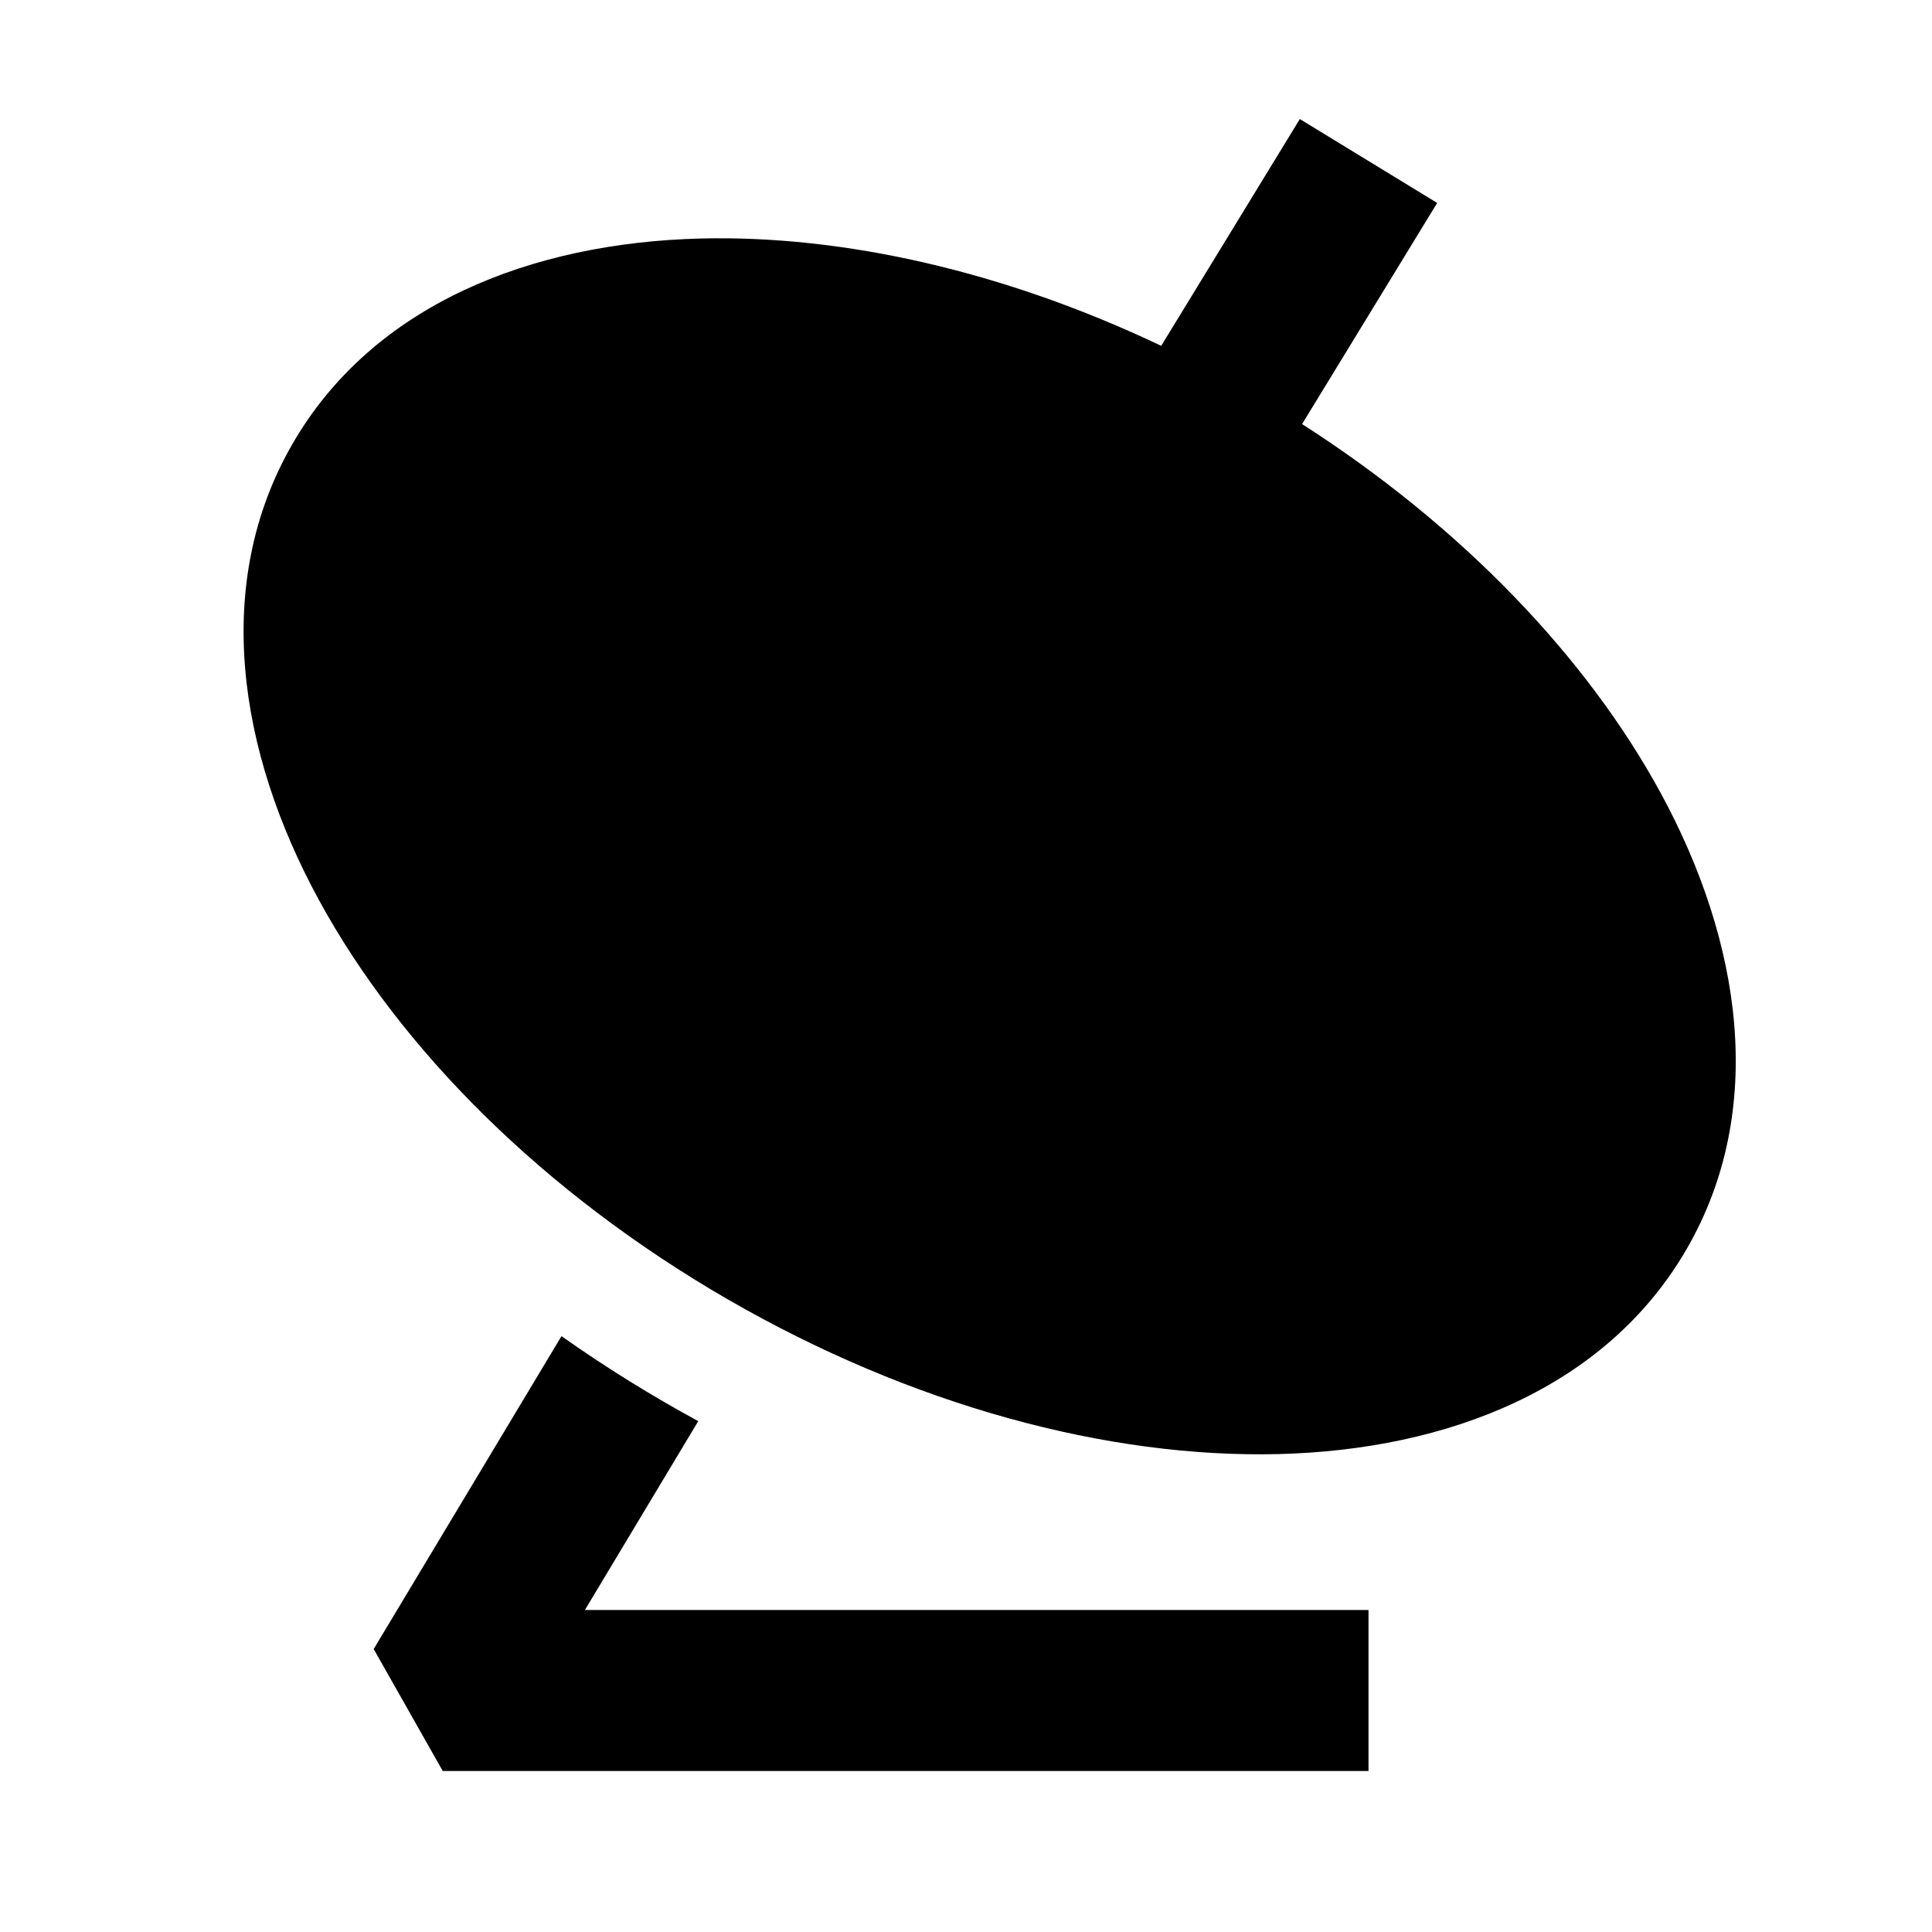
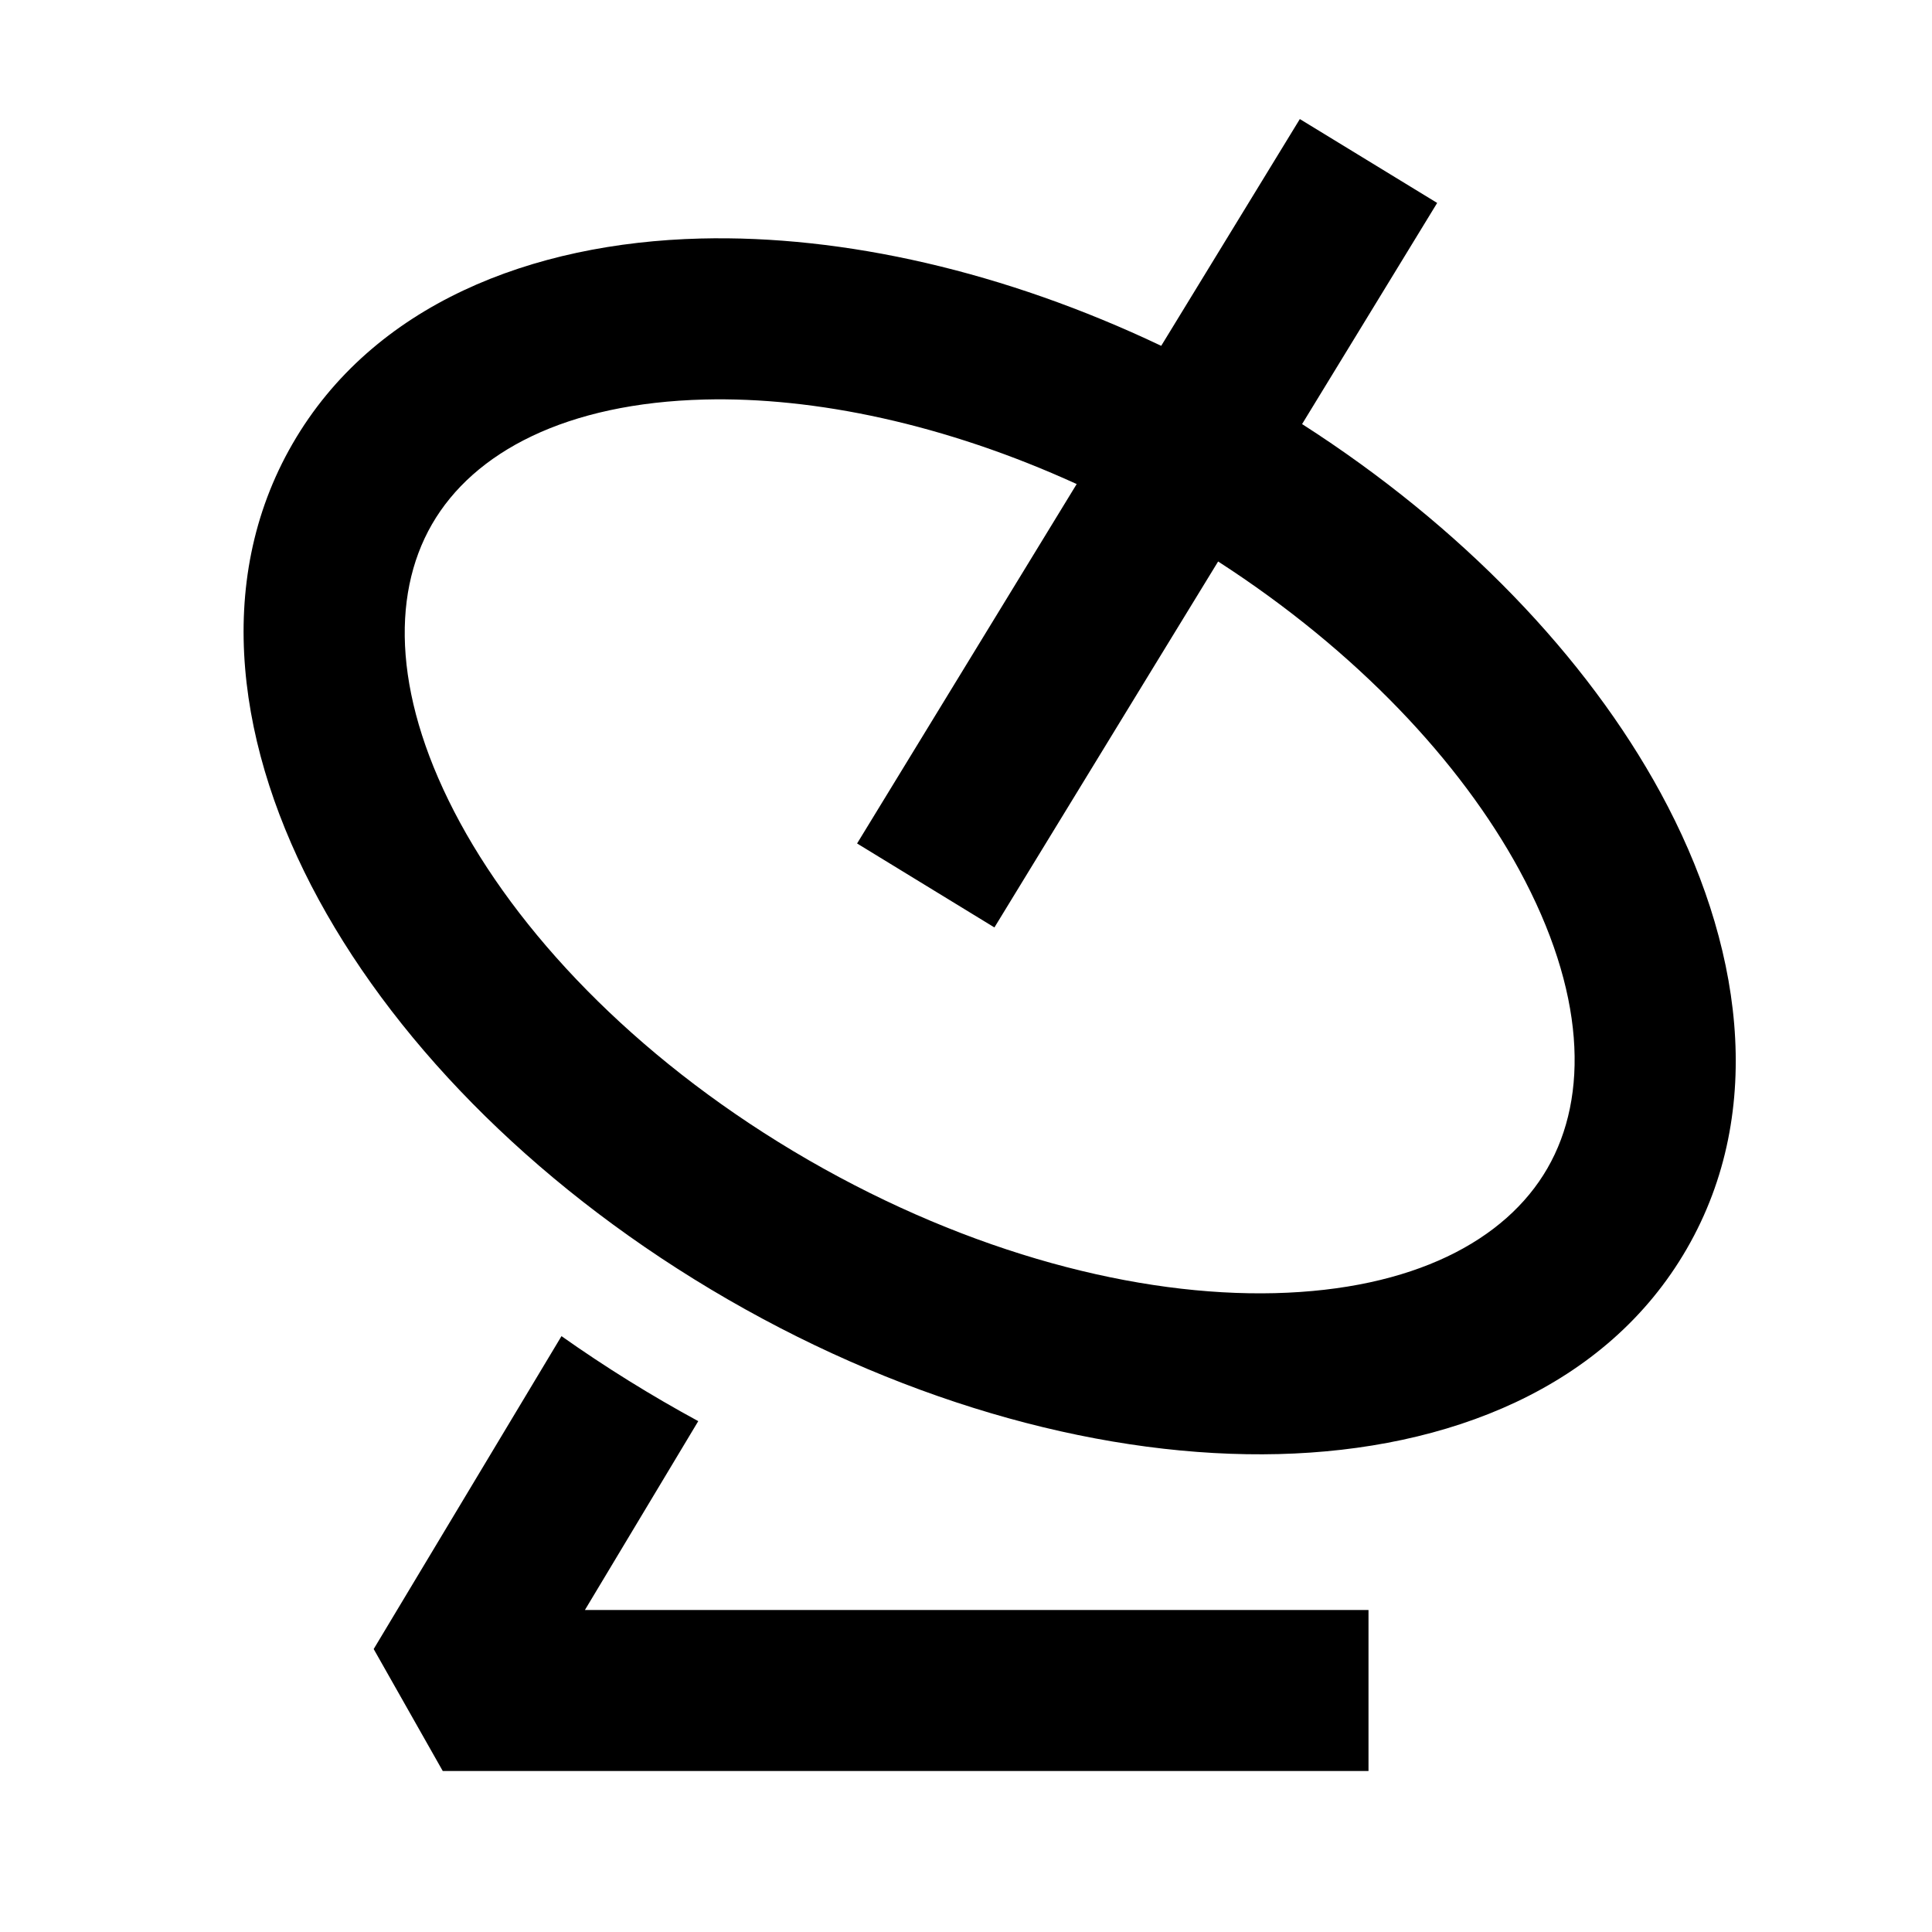
<svg xmlns="http://www.w3.org/2000/svg" width="24" height="24" fill="none">
-   <path fill="currentColor" d="M20.089 15.013c-1.52 2.63-6.24 2.749-10.545.263C5.24 12.791 2.981 8.644 4.5 6.013c1.519-2.63 6.24-2.748 10.544-.263s6.563 6.633 5.044 9.263" />
-   <path fill="currentColor" d="M20.089 15.013c-1.52 2.63-6.24 2.749-10.545.263C5.24 12.791 2.981 8.644 4.5 6.013c1.519-2.63 6.24-2.748 10.544-.263s6.563 6.633 5.044 9.263" />
  <path fill="currentColor" d="M16.175 5.268c1.983 1.271 3.534 2.893 4.453 4.58 1.005 1.846 1.326 3.934.326 5.665s-2.968 2.497-5.068 2.55c-2.12.053-4.557-.601-6.842-1.92-2.285-1.32-4.07-3.103-5.084-4.966-1.005-1.845-1.326-3.933-.326-5.664s2.968-2.497 5.068-2.55c1.778-.044 3.777.408 5.723 1.333l1.722-2.817 1.706 1.042-.896 1.467zm-3.822 6.253-1.706-1.043 2.728-4.465c-1.635-.746-3.253-1.084-4.623-1.05-1.716.043-2.867.65-3.386 1.55s-.47 2.2.35 3.708c.811 1.49 2.308 3.023 4.328 4.19 2.02 1.165 4.096 1.695 5.792 1.653 1.716-.043 2.867-.651 3.386-1.55.52-.9.47-2.201-.35-3.709-.73-1.341-2.017-2.718-3.74-3.83l-.783 1.28zm-5.378 5.077a17 17 0 0 0 1.699 1.056L7.266 20H17v2H5.5l-.858-1.515z" />
</svg>
